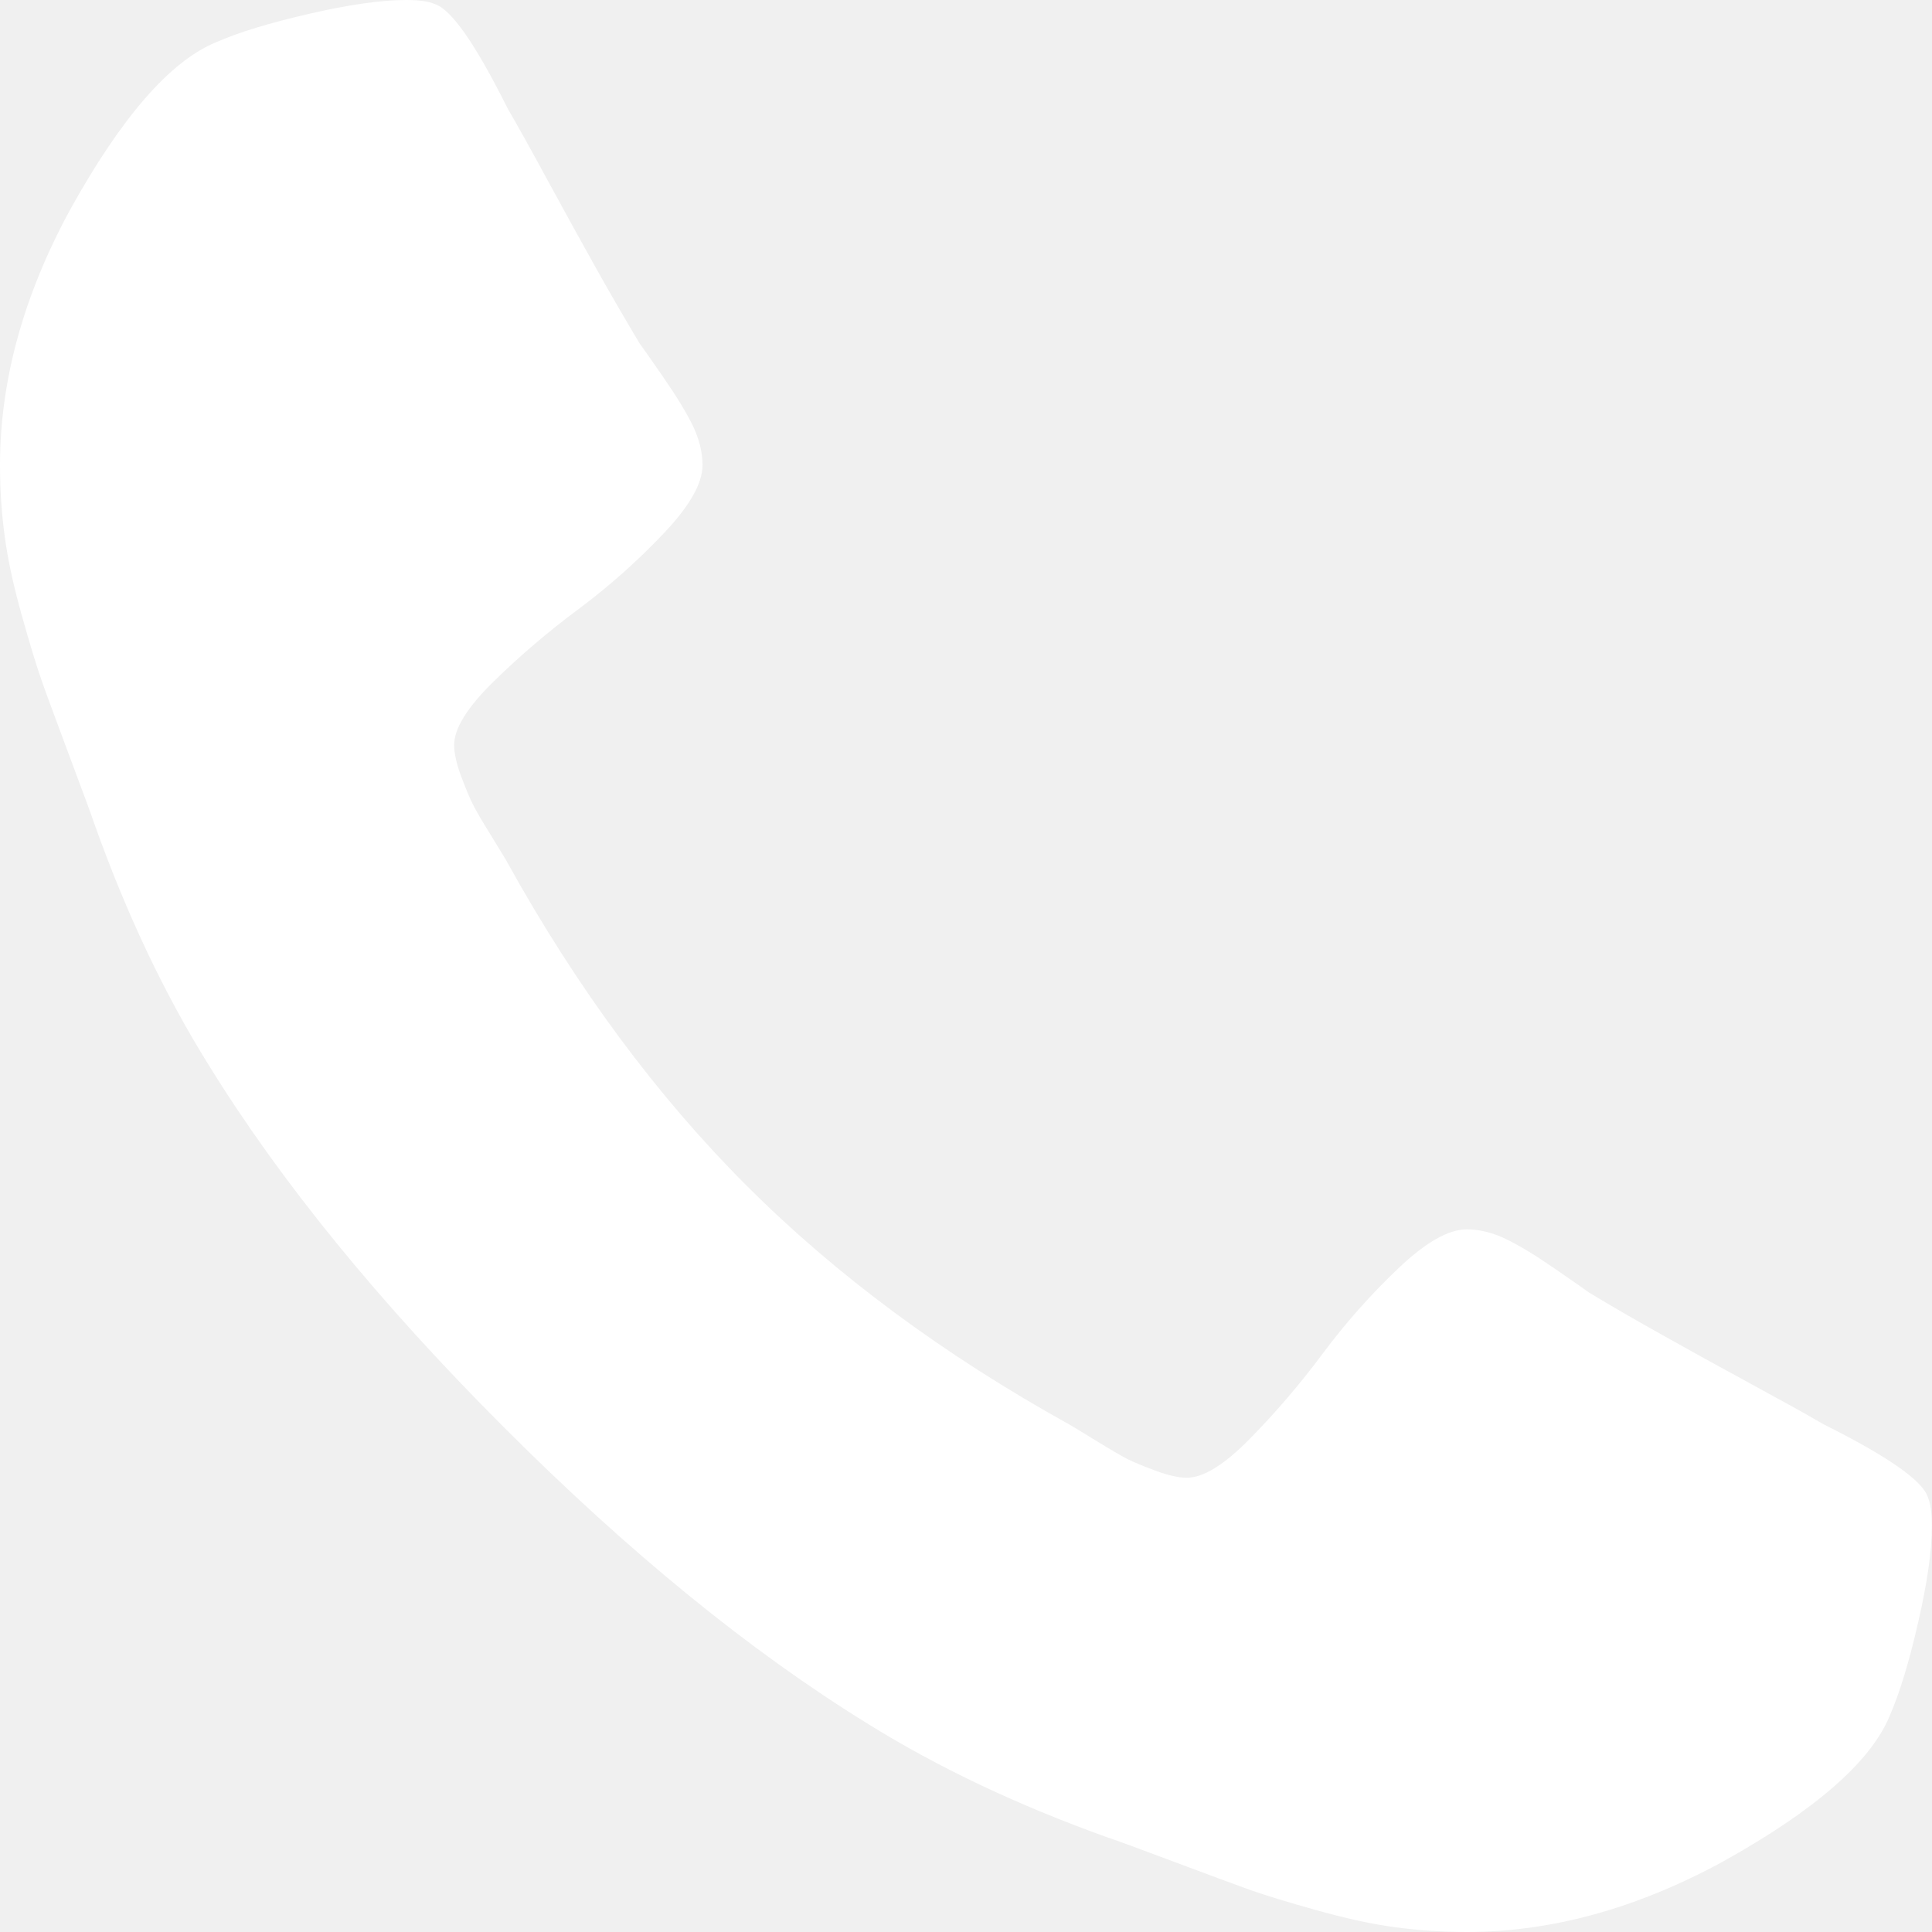
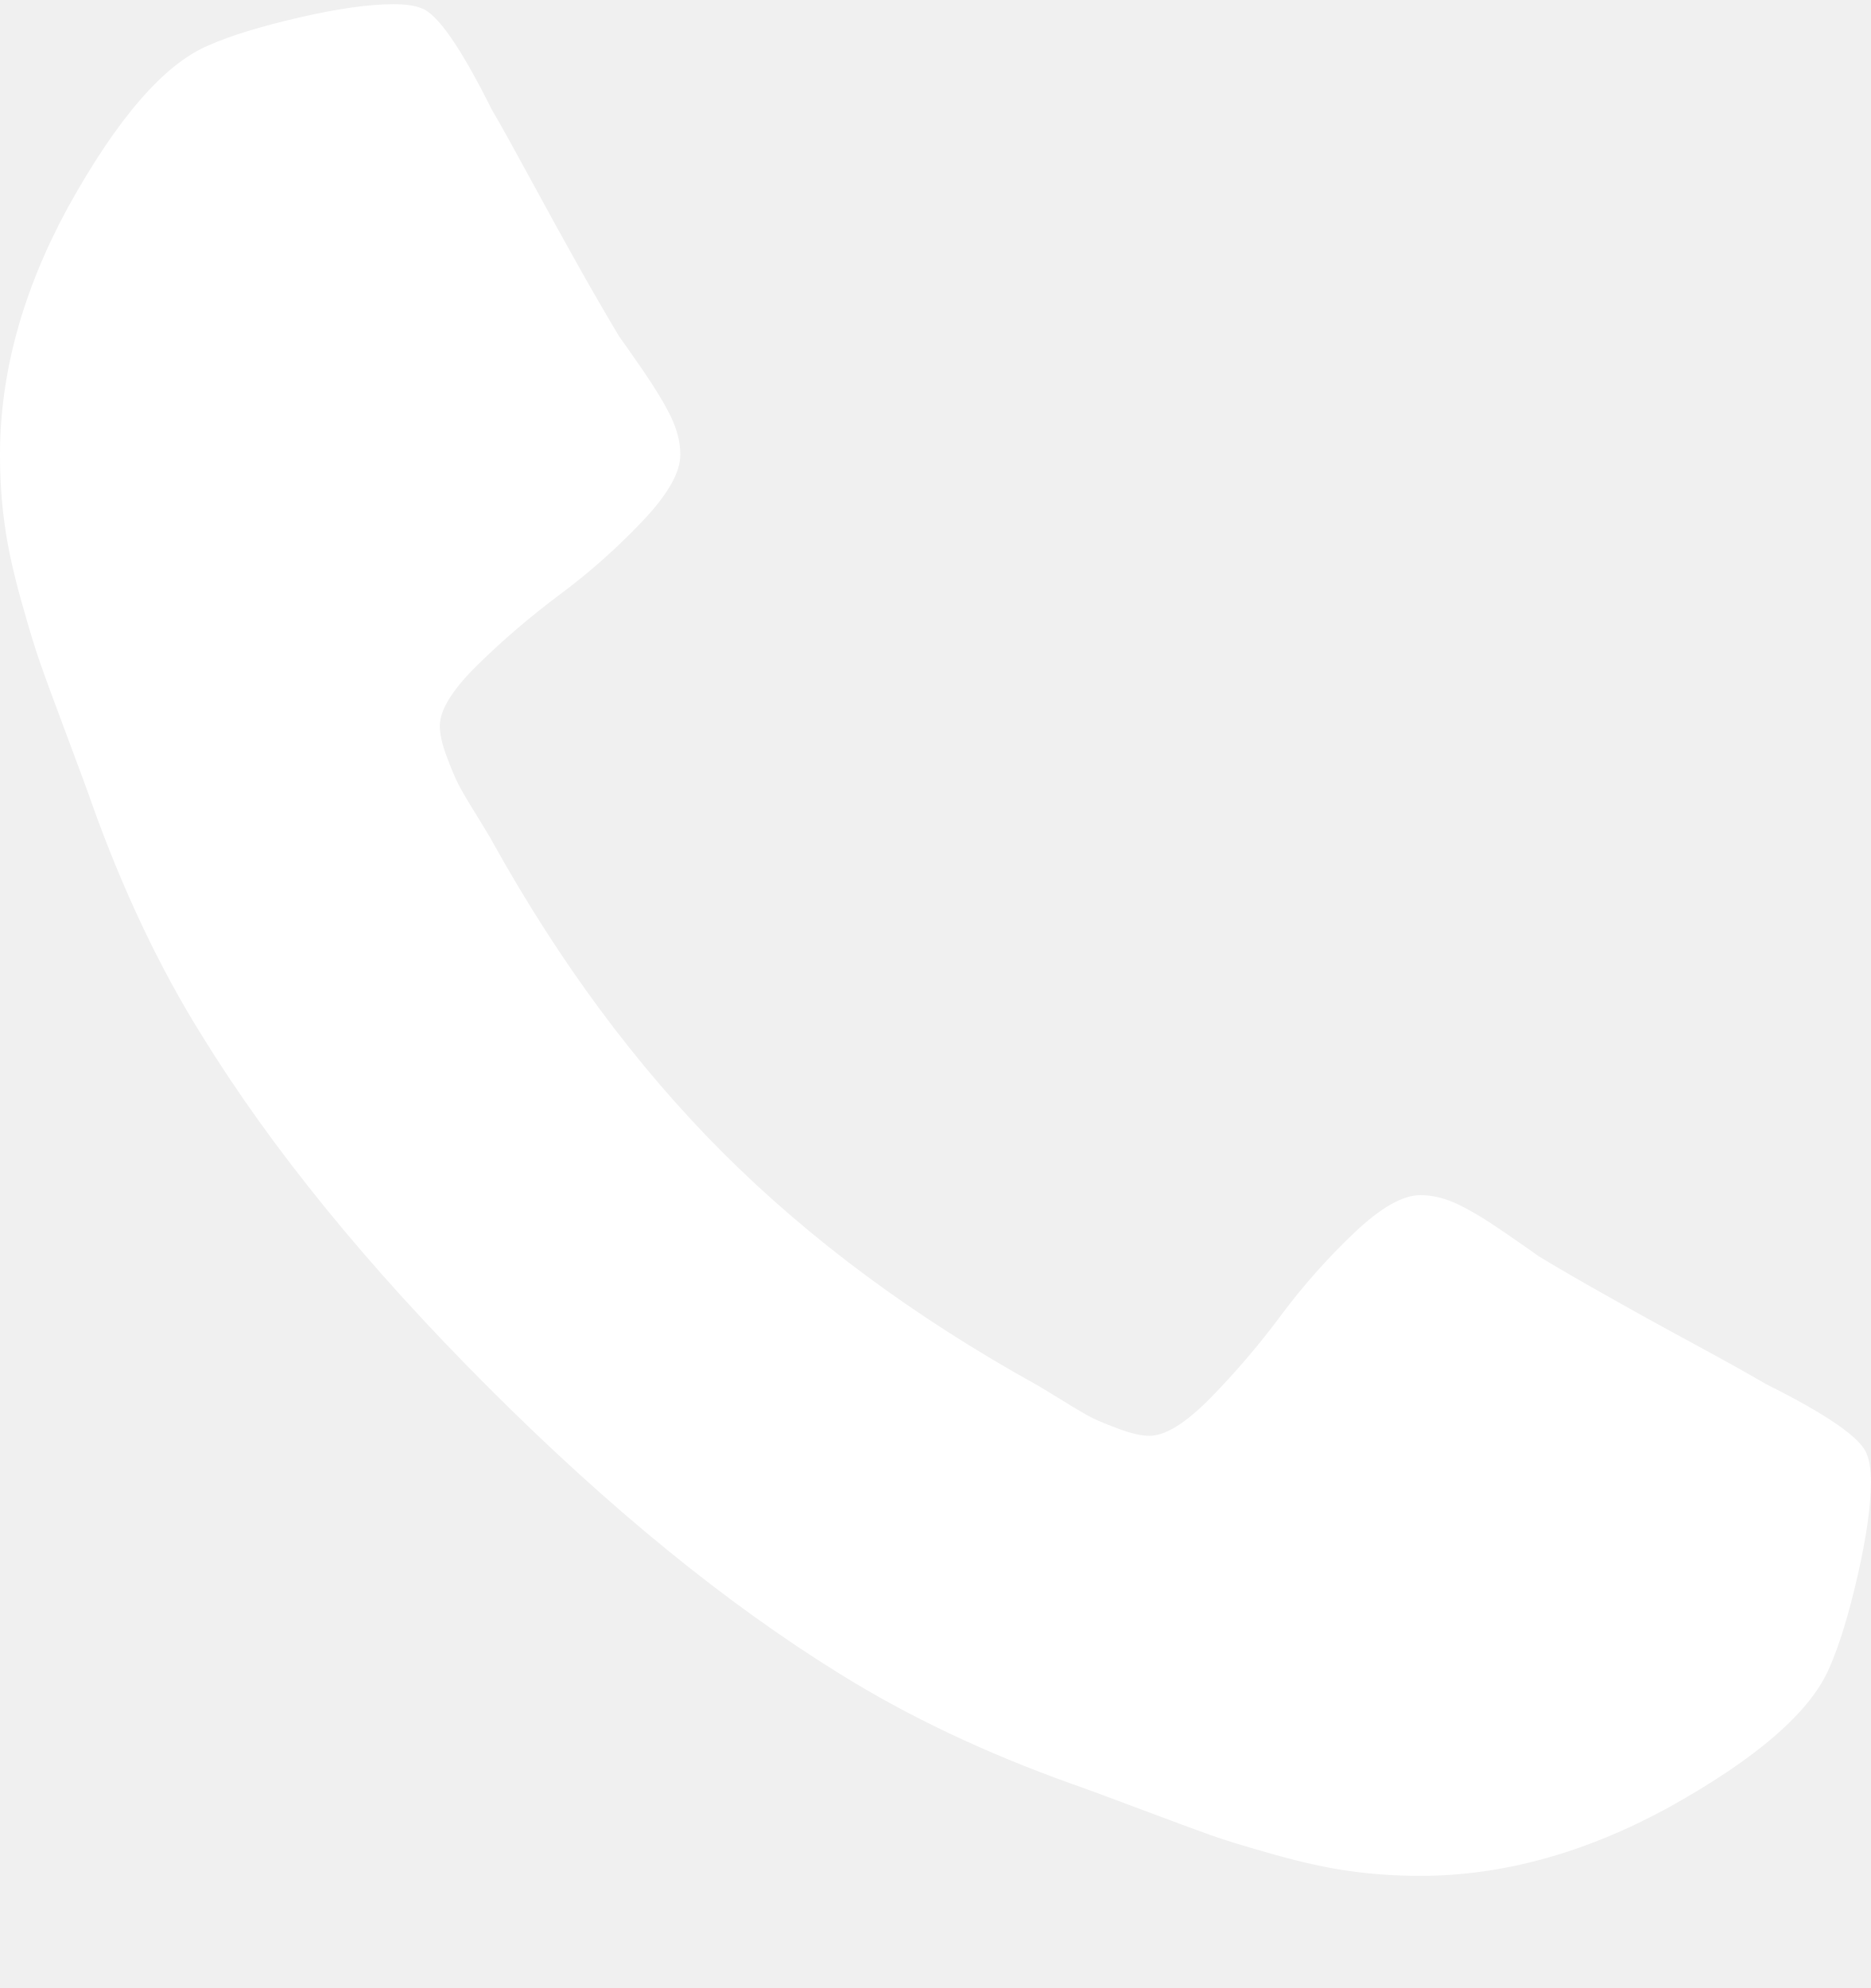
- <svg xmlns="http://www.w3.org/2000/svg" width="16" height="16" viewBox="0 0 16 16" fill="none">
-   <path d="M15.965 12.397C15.92 12.261 15.632 12.06 15.101 11.795C14.958 11.711 14.753 11.598 14.488 11.454C14.223 11.31 13.982 11.177 13.767 11.056C13.55 10.935 13.348 10.818 13.159 10.704C13.128 10.681 13.034 10.615 12.874 10.505C12.715 10.395 12.581 10.314 12.471 10.261C12.361 10.208 12.253 10.181 12.147 10.181C11.995 10.181 11.806 10.289 11.579 10.505C11.352 10.721 11.143 10.956 10.954 11.21C10.765 11.464 10.564 11.698 10.352 11.914C10.14 12.13 9.966 12.238 9.829 12.238C9.761 12.238 9.676 12.219 9.574 12.181C9.471 12.144 9.394 12.111 9.34 12.085C9.288 12.058 9.197 12.005 9.068 11.926C8.939 11.846 8.867 11.803 8.852 11.795C7.814 11.219 6.924 10.56 6.182 9.818C5.439 9.075 4.78 8.185 4.204 7.147C4.197 7.132 4.153 7.06 4.074 6.931C3.994 6.803 3.941 6.712 3.915 6.659C3.888 6.606 3.856 6.528 3.818 6.426C3.78 6.323 3.761 6.238 3.761 6.17C3.761 6.034 3.869 5.859 4.085 5.647C4.301 5.435 4.536 5.234 4.79 5.045C5.044 4.856 5.278 4.647 5.494 4.42C5.71 4.193 5.818 4.004 5.818 3.852C5.818 3.746 5.791 3.638 5.739 3.528C5.685 3.418 5.604 3.284 5.494 3.125C5.384 2.966 5.318 2.871 5.295 2.841C5.182 2.651 5.064 2.449 4.943 2.233C4.822 2.017 4.689 1.776 4.545 1.511C4.401 1.246 4.288 1.042 4.204 0.898C3.939 0.367 3.739 0.079 3.602 0.034C3.549 0.011 3.47 0 3.364 0C3.159 0 2.892 0.038 2.562 0.114C2.233 0.189 1.973 0.269 1.784 0.352C1.405 0.511 1.004 0.973 0.58 1.738C0.193 2.45 0 3.155 0 3.852C0 4.056 0.013 4.255 0.04 4.449C0.066 4.642 0.114 4.86 0.182 5.102C0.25 5.344 0.305 5.524 0.347 5.642C0.388 5.759 0.466 5.969 0.579 6.272C0.693 6.575 0.761 6.761 0.784 6.829C1.049 7.572 1.363 8.234 1.727 8.818C2.325 9.787 3.142 10.789 4.176 11.823C5.21 12.858 6.212 13.674 7.181 14.272C7.765 14.636 8.428 14.95 9.17 15.216C9.238 15.238 9.424 15.306 9.727 15.42C10.03 15.534 10.24 15.611 10.357 15.653C10.475 15.695 10.655 15.75 10.897 15.818C11.14 15.886 11.357 15.934 11.55 15.96C11.744 15.986 11.943 16 12.147 16C12.844 16 13.549 15.807 14.261 15.421C15.026 14.996 15.488 14.595 15.647 14.216C15.73 14.027 15.81 13.767 15.885 13.437C15.961 13.108 15.999 12.841 15.999 12.636C15.999 12.53 15.988 12.451 15.965 12.397Z" fill="white" />
+ <svg xmlns="http://www.w3.org/2000/svg" width="16" height="17" viewBox="0 0 16 17" fill="none">
+   <path d="M15.965 12.437C15.92 12.3 15.632 12.1 15.101 11.835C14.958 11.751 14.753 11.637 14.488 11.493C14.223 11.35 13.982 11.217 13.767 11.095C13.55 10.974 13.348 10.857 13.159 10.743C13.128 10.72 13.034 10.654 12.874 10.544C12.715 10.434 12.581 10.353 12.471 10.3C12.361 10.247 12.253 10.22 12.147 10.22C11.995 10.22 11.806 10.328 11.579 10.544C11.352 10.76 11.143 10.995 10.954 11.249C10.765 11.503 10.564 11.738 10.352 11.954C10.14 12.17 9.966 12.278 9.829 12.278C9.761 12.278 9.676 12.259 9.574 12.221C9.471 12.183 9.394 12.151 9.34 12.125C9.288 12.098 9.197 12.045 9.068 11.965C8.939 11.886 8.867 11.842 8.852 11.835C7.814 11.258 6.924 10.599 6.182 9.857C5.439 9.114 4.78 8.224 4.204 7.185C4.197 7.17 4.153 7.098 4.074 6.969C3.994 6.84 3.941 6.75 3.915 6.696C3.888 6.643 3.856 6.566 3.818 6.463C3.78 6.361 3.761 6.276 3.761 6.208C3.761 6.071 3.869 5.897 4.085 5.685C4.301 5.473 4.536 5.272 4.79 5.082C5.044 4.893 5.278 4.685 5.494 4.457C5.71 4.23 5.818 4.041 5.818 3.889C5.818 3.783 5.791 3.675 5.738 3.565C5.685 3.455 5.604 3.321 5.494 3.161C5.384 3.002 5.318 2.908 5.295 2.877C5.182 2.688 5.064 2.485 4.943 2.269C4.822 2.053 4.689 1.812 4.545 1.547C4.401 1.282 4.288 1.077 4.204 0.934C3.939 0.403 3.739 0.115 3.602 0.07C3.549 0.047 3.47 0.036 3.364 0.036C3.159 0.036 2.892 0.073 2.562 0.149C2.233 0.225 1.973 0.304 1.784 0.388C1.405 0.547 1.004 1.009 0.58 1.775C0.193 2.487 0 3.192 0 3.889C0 4.093 0.013 4.292 0.04 4.486C0.066 4.679 0.114 4.897 0.182 5.139C0.25 5.382 0.305 5.562 0.347 5.679C0.388 5.797 0.466 6.007 0.579 6.31C0.693 6.613 0.761 6.799 0.784 6.867C1.049 7.61 1.363 8.273 1.727 8.856C2.325 9.826 3.142 10.829 4.176 11.863C5.21 12.898 6.212 13.714 7.181 14.313C7.765 14.677 8.428 14.991 9.17 15.256C9.238 15.279 9.424 15.347 9.727 15.461C10.03 15.575 10.24 15.652 10.357 15.694C10.475 15.736 10.655 15.791 10.897 15.859C11.14 15.927 11.357 15.975 11.55 16.001C11.744 16.028 11.943 16.041 12.147 16.041C12.844 16.041 13.549 15.848 14.261 15.461C15.026 15.037 15.488 14.635 15.647 14.256C15.73 14.067 15.81 13.807 15.885 13.478C15.961 13.148 15.999 12.881 15.999 12.676C15.999 12.57 15.988 12.49 15.965 12.437Z" fill="white" />
</svg>
